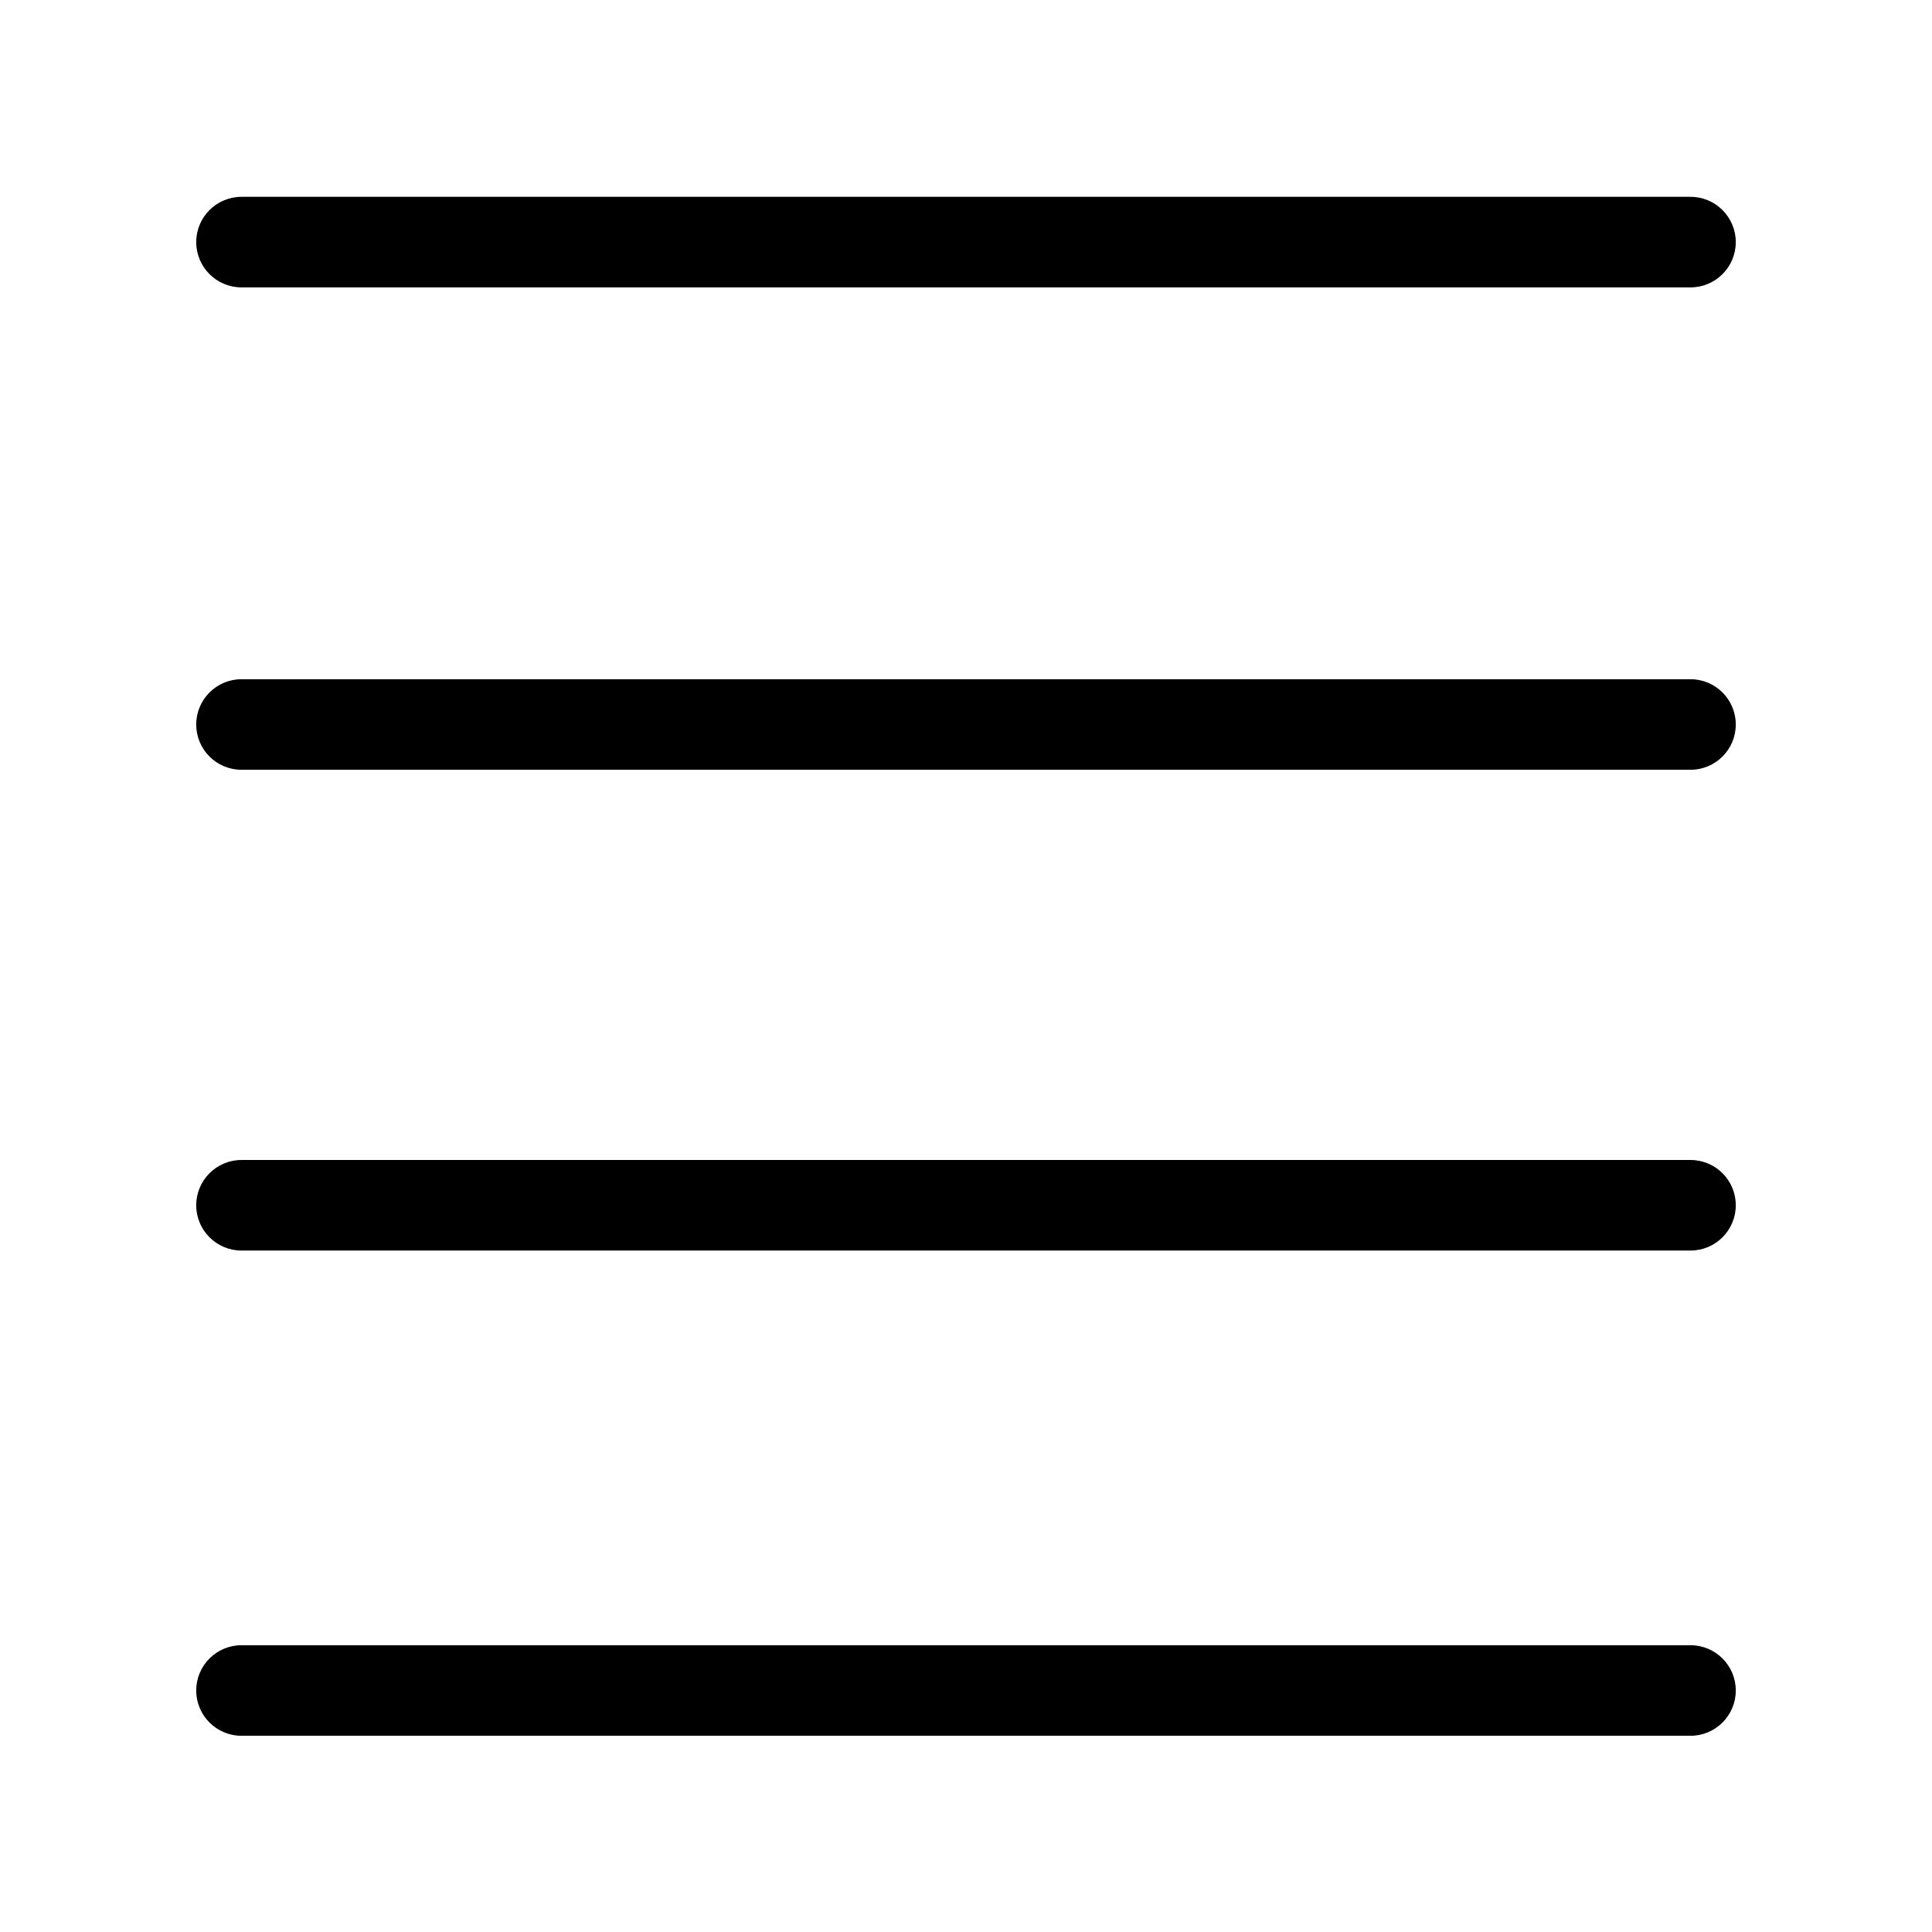
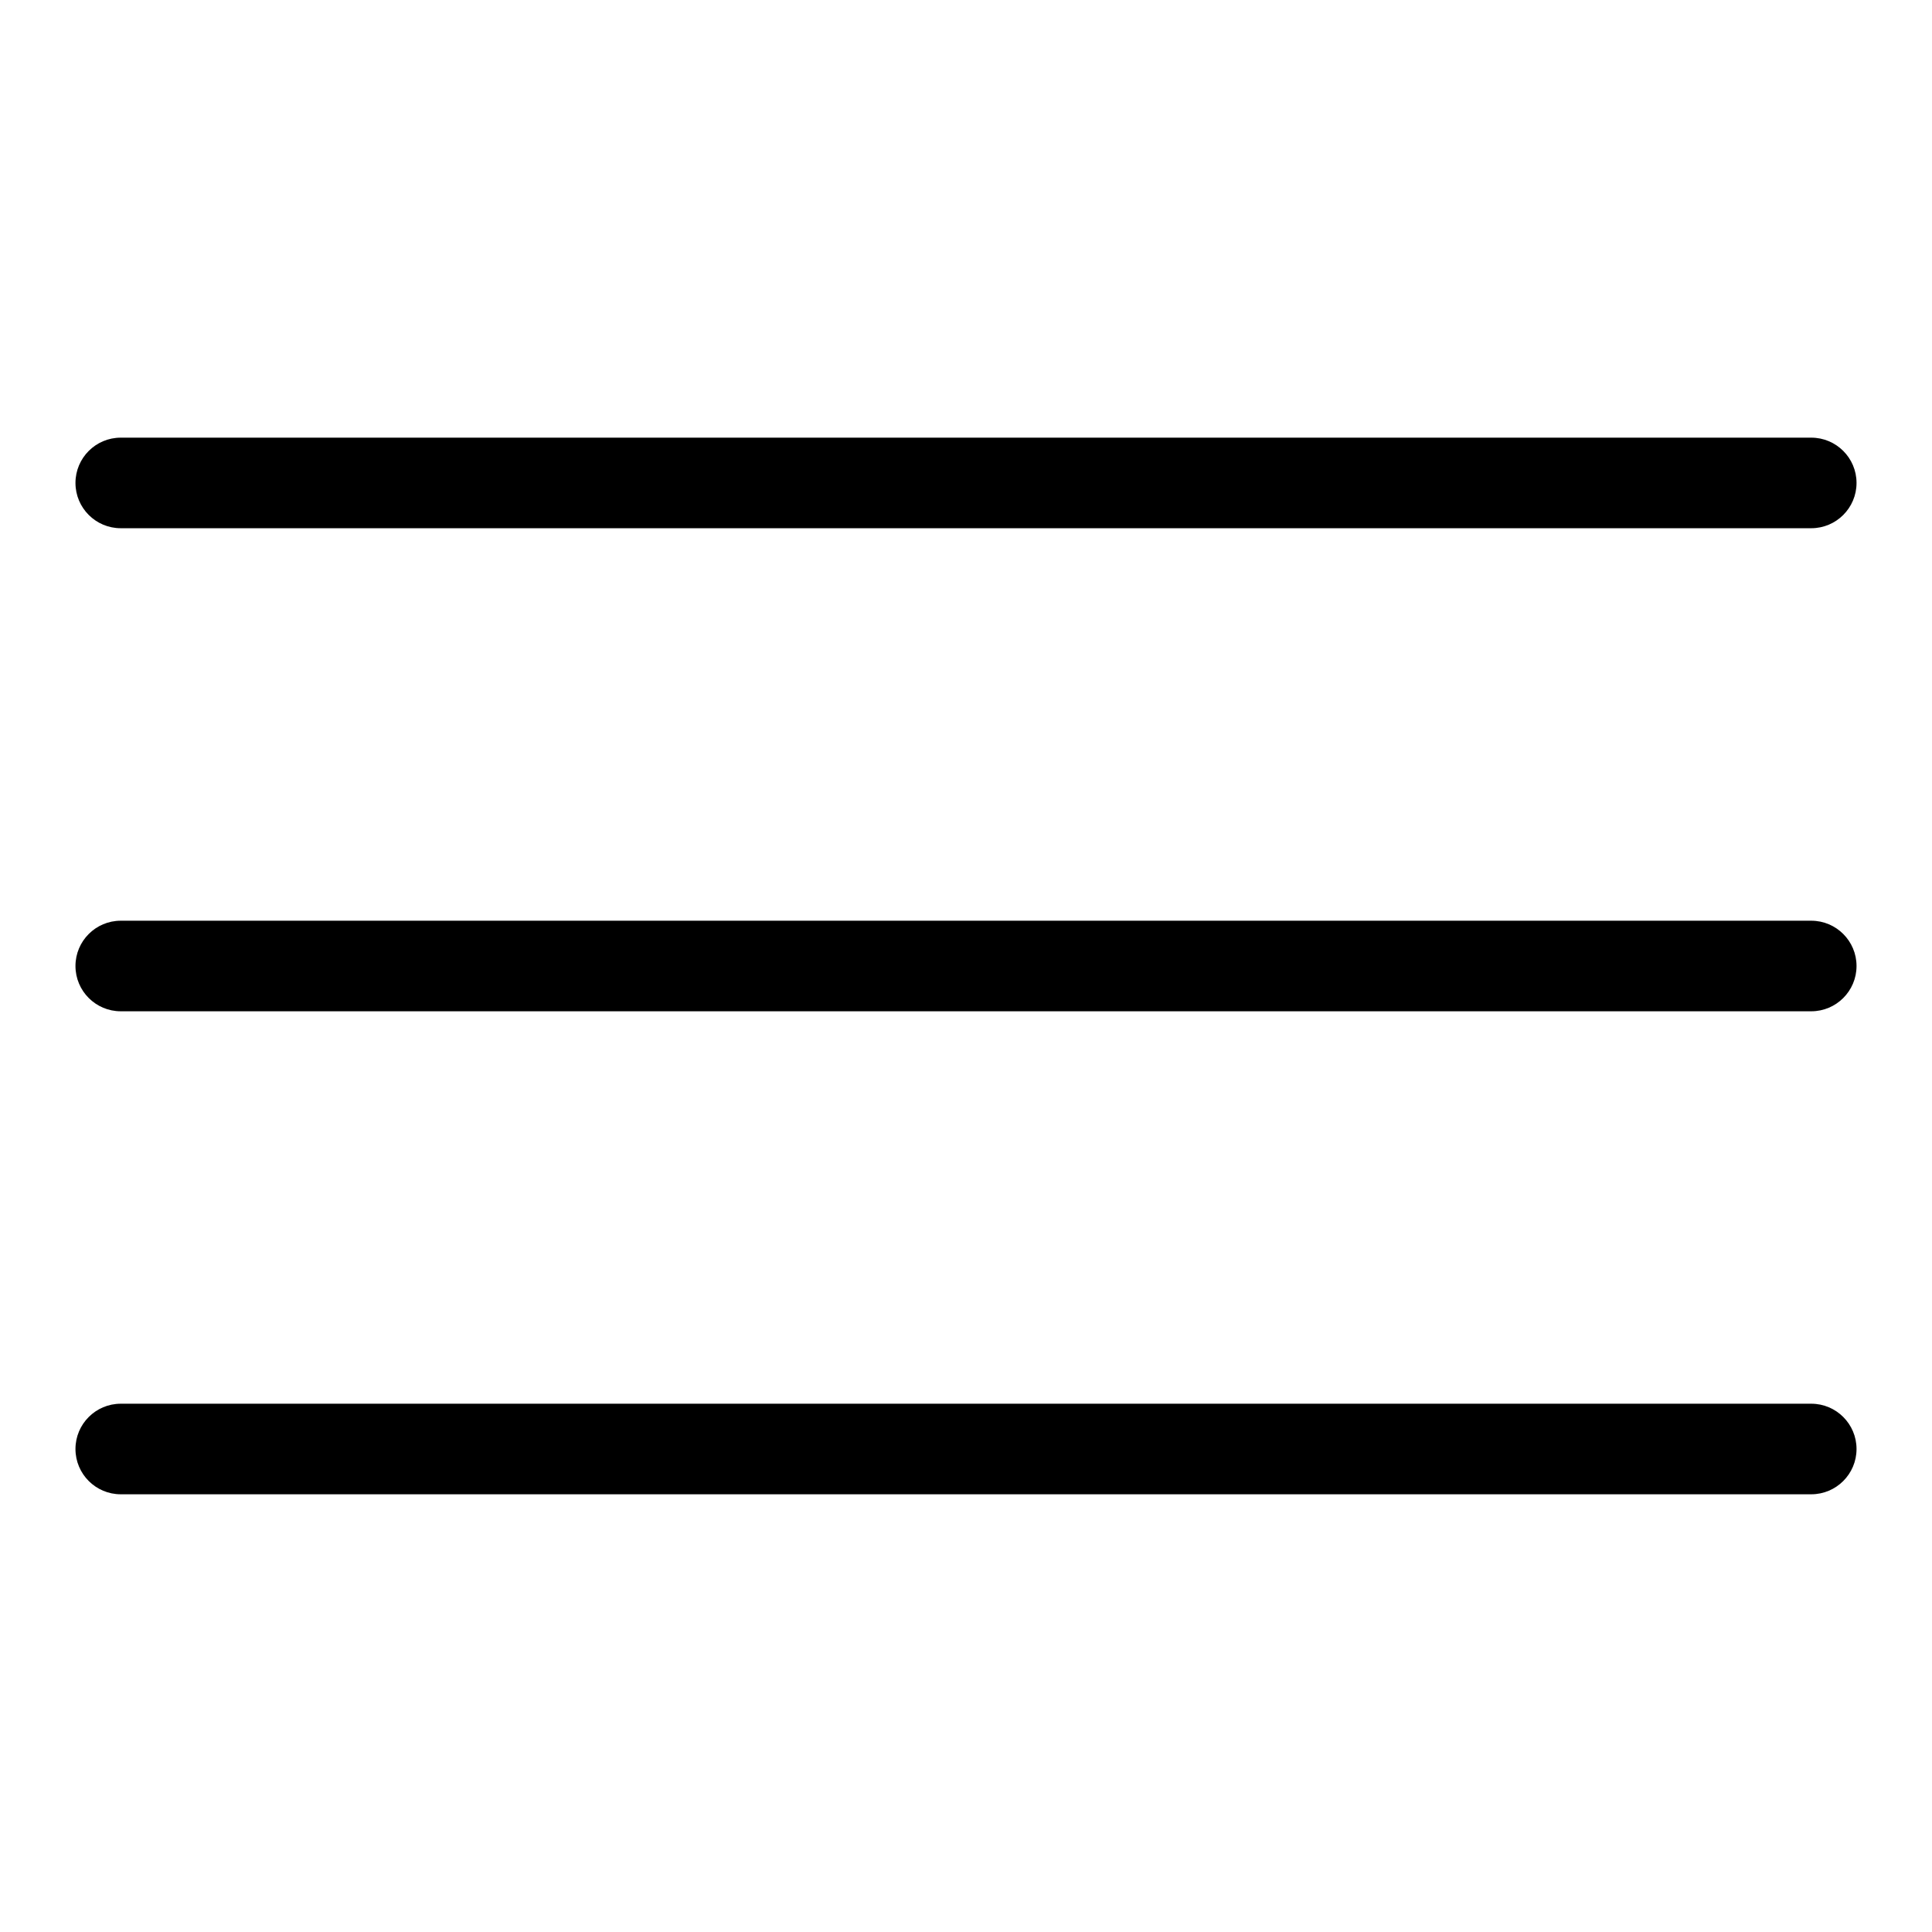
<svg xmlns="http://www.w3.org/2000/svg" fill="#000000" width="800px" height="800px" viewBox="0 0 32 32" version="1.1">
-   <path d="M4 4.76h24c0.414 0 0.75-0.336 0.75-0.75s-0.336-0.75-0.75-0.75v0h-24c-0.414 0-0.75 0.336-0.75 0.75s0.336 0.75 0.75 0.75v0zM28 27.25h-24c-0.414 0-0.75 0.336-0.75 0.75s0.336 0.75 0.75 0.75v0h24c0.414 0 0.75-0.336 0.75-0.75s-0.336-0.75-0.75-0.75v0zM28 19.213h-24c-0.414 0-0.75 0.336-0.75 0.75s0.336 0.75 0.75 0.75v0h24c0.414 0 0.75-0.336 0.75-0.75s-0.336-0.75-0.75-0.75v0zM28 11.25h-24c-0.414 0-0.75 0.336-0.75 0.75s0.336 0.75 0.75 0.75v0h24c0.414 0 0.75-0.336 0.75-0.75s-0.336-0.75-0.75-0.75v0z" />
+   <path d="M2 8.749h28c0.414 0 0.75-0.336 0.75-0.75s-0.336-0.75-0.75-0.75v0h-28c-0.414 0-0.75 0.336-0.75 0.75s0.336 0.75 0.75 0.75v0zM30 15.25h-28c-0.414 0-0.75 0.336-0.75 0.75s0.336 0.75 0.75 0.75v0h28c0.414 0 0.75-0.336 0.75-0.75s-0.336-0.75-0.75-0.75v0zM30 23.25h-28c-0.414 0-0.75 0.336-0.75 0.75s0.336 0.75 0.75 0.75v0h28c0.414 0 0.75-0.336 0.75-0.75s-0.336-0.75-0.75-0.75v0z" />
</svg>
